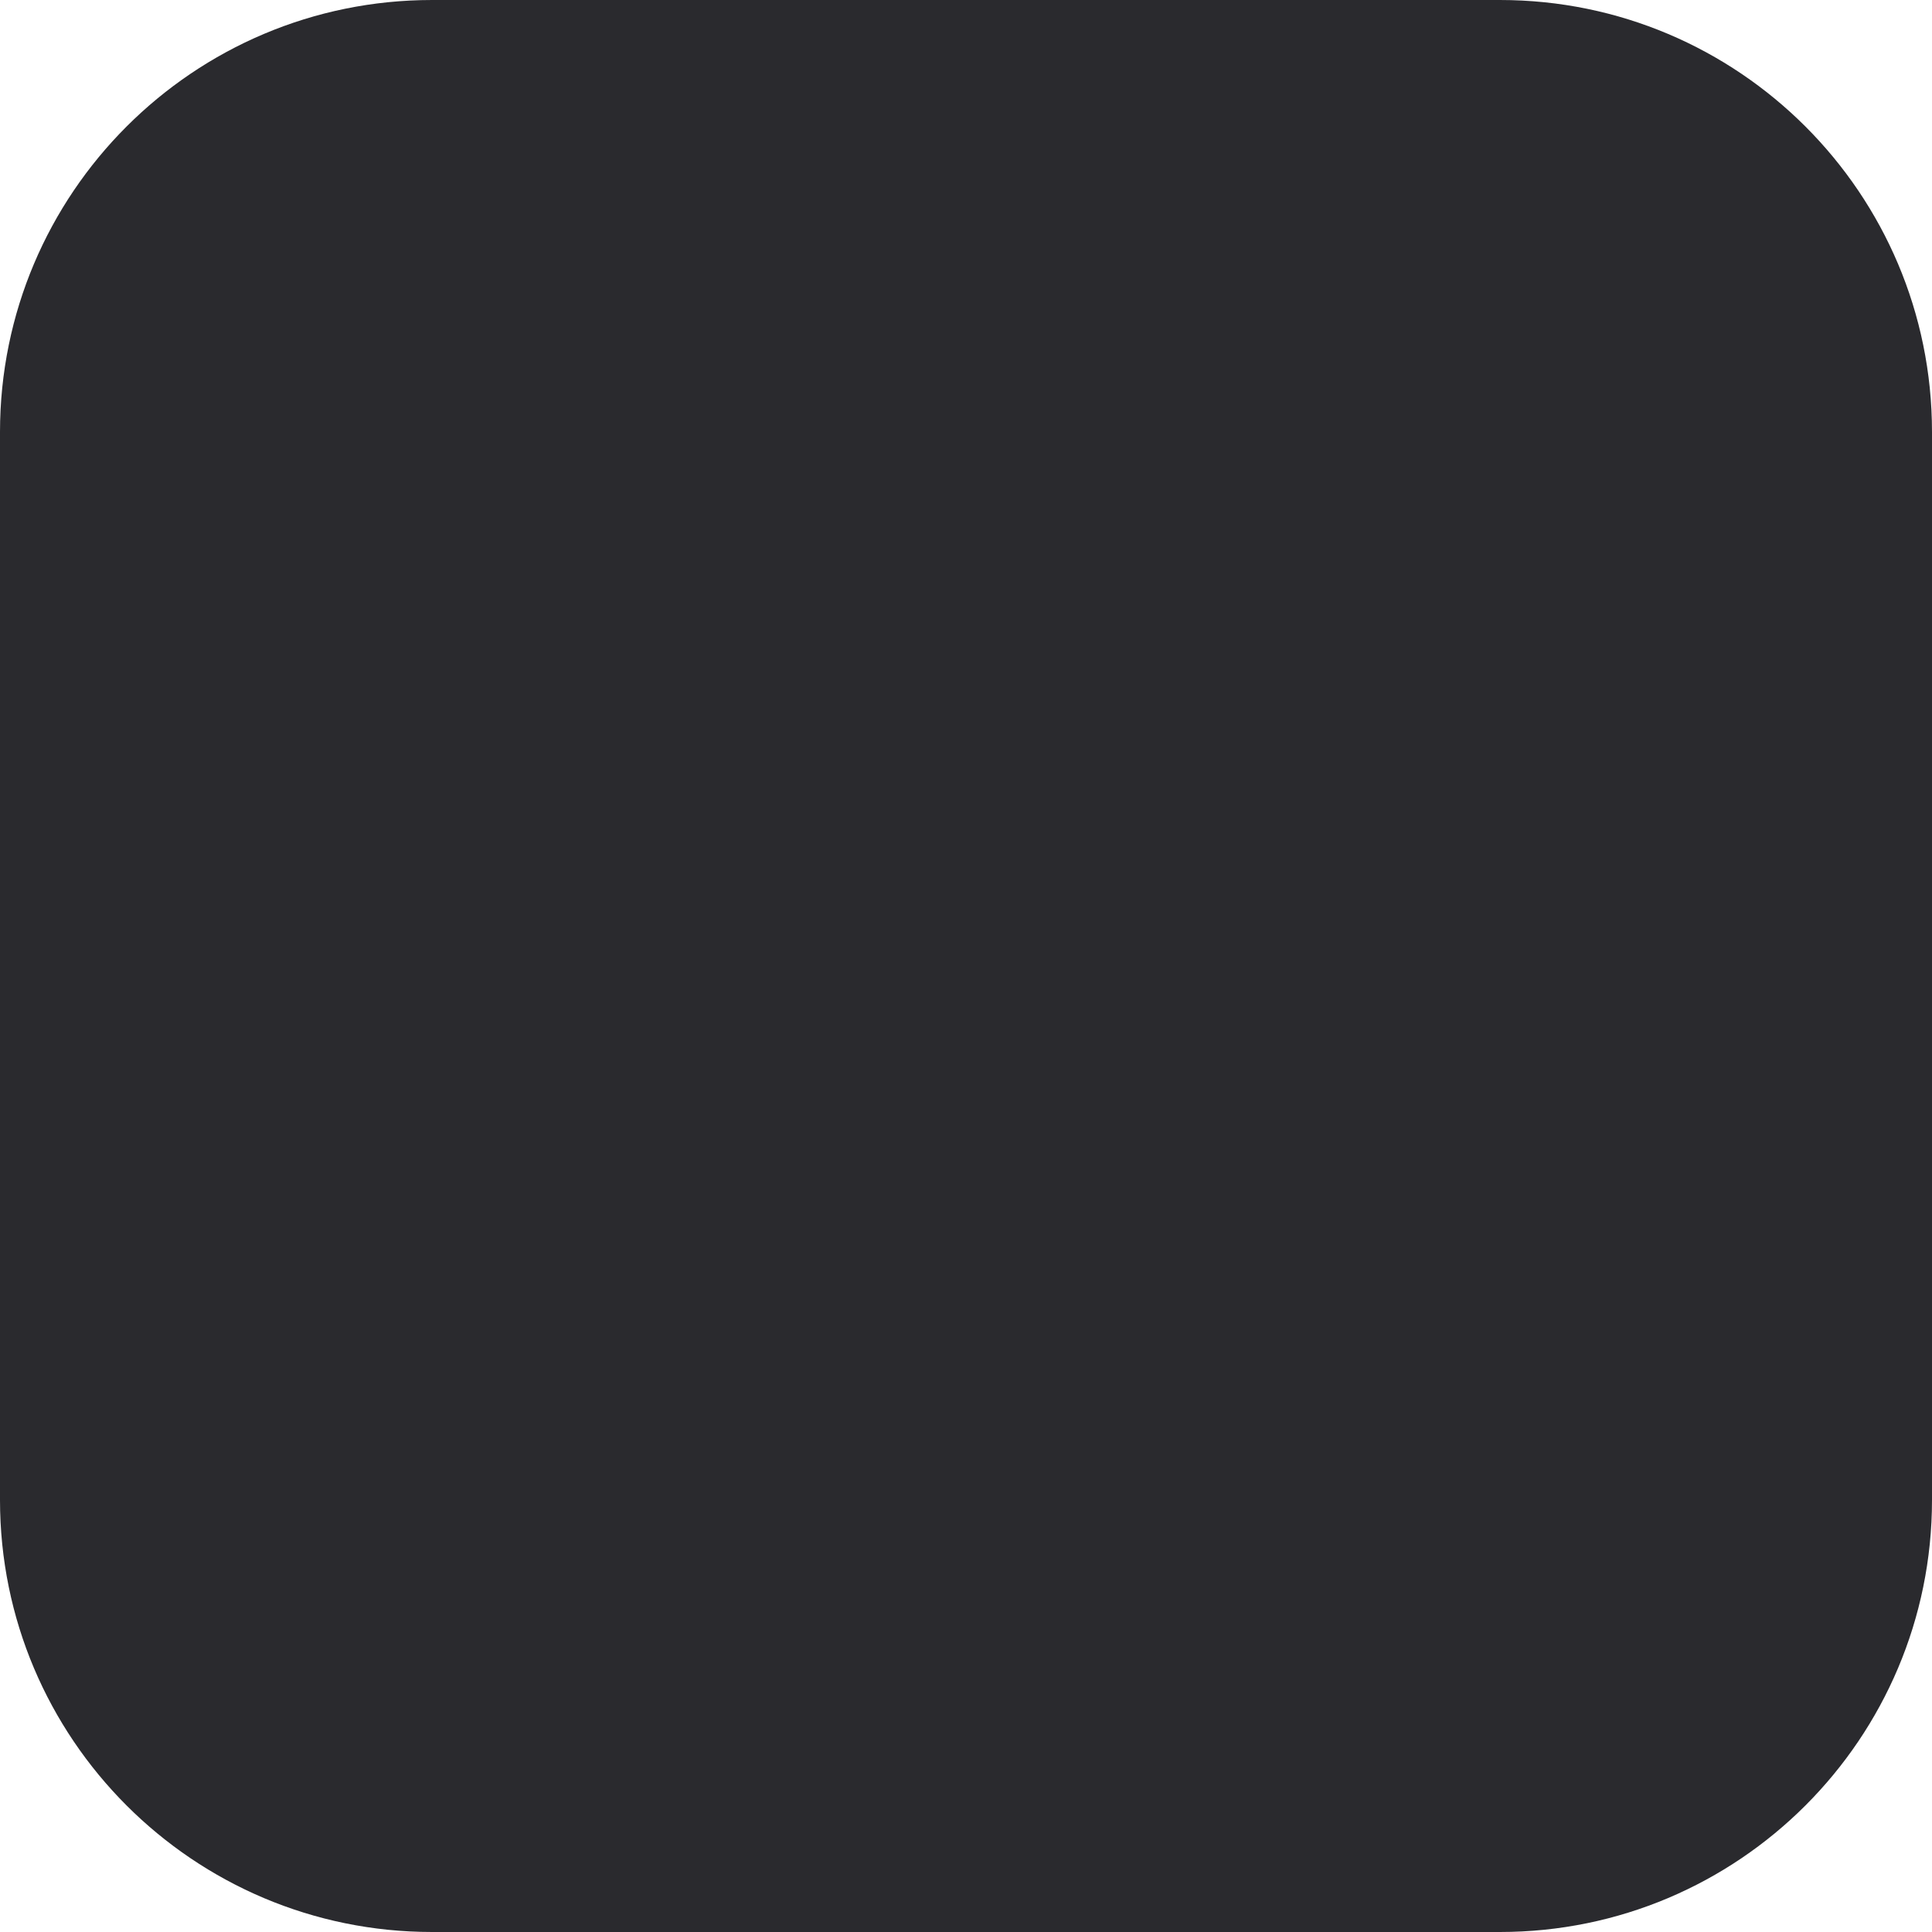
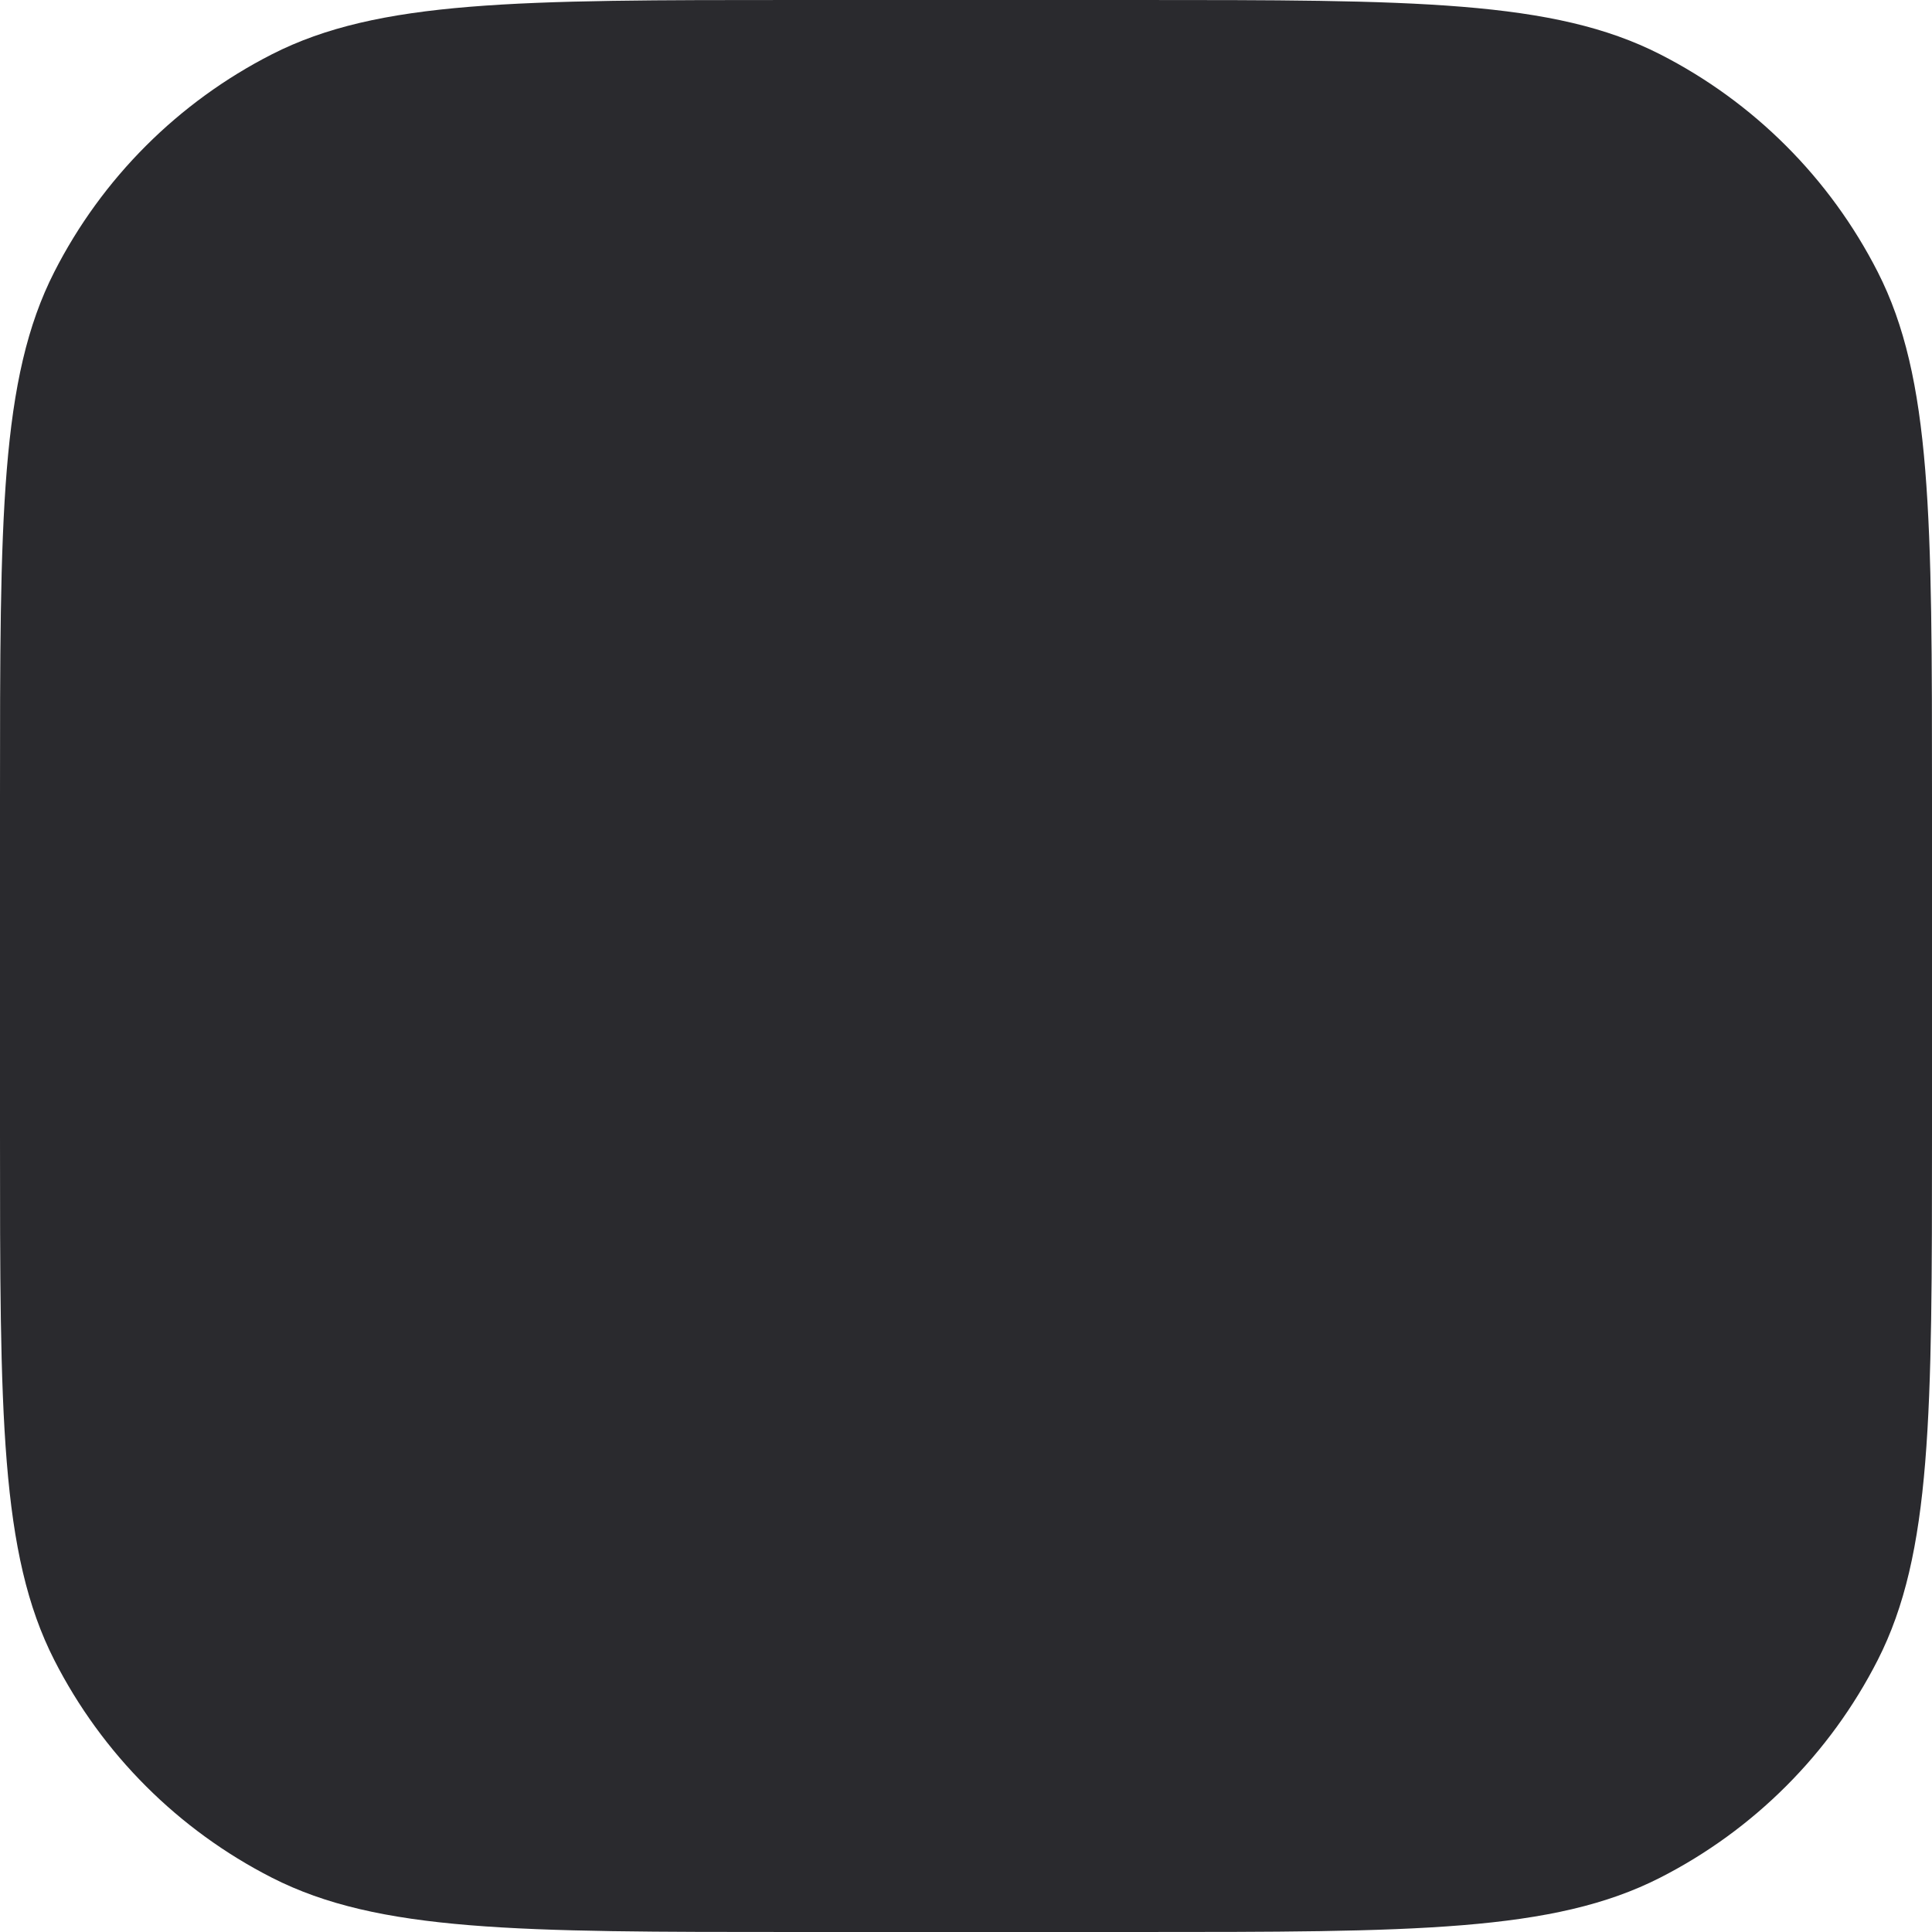
<svg xmlns="http://www.w3.org/2000/svg" viewBox="0 0 1024 1024">
-   <rect id="bg" width="1024" height="1024" rx="229" fill="#2A2A2E" />
+   <path id="bg" d="M 601.62 0 c 147.85 0 221.77 0 278.24 28.77 a 263.99 263.99 0 0 1 115.37 115.37 c 28.77 56.47 28.77 130.39 28.77 278.24 L 1024 601.62 c 0 147.85 0 221.77 -28.77 278.24 a 263.99 263.99 0 0 1 -115.37 115.37 c -56.47 28.77 -130.39 28.77 -278.24 28.77 L 422.38 1024 c -147.85 0 -221.77 0 -278.24 -28.77 a 263.99 263.99 0 0 1 -115.37 -115.37 c -28.77 -56.47 -28.77 -130.39 -28.77 -278.24 L 0 422.38 c 0 -147.85 0 -221.77 28.77 -278.24 a 263.99 263.99 0 0 1 115.37 -115.37 c 56.47 -28.77 130.39 -28.77 278.24 -28.77 Z" fill="#2A2A2E" />
  <defs>
    <g id="half">
      
    </g>
  </defs>
  <g id="glyph" fill="#E8E8EA">
    <use href="#half" />
    <use href="#half" transform="translate(1024,0) scale(-1,1)" />
  </g>
</svg>
